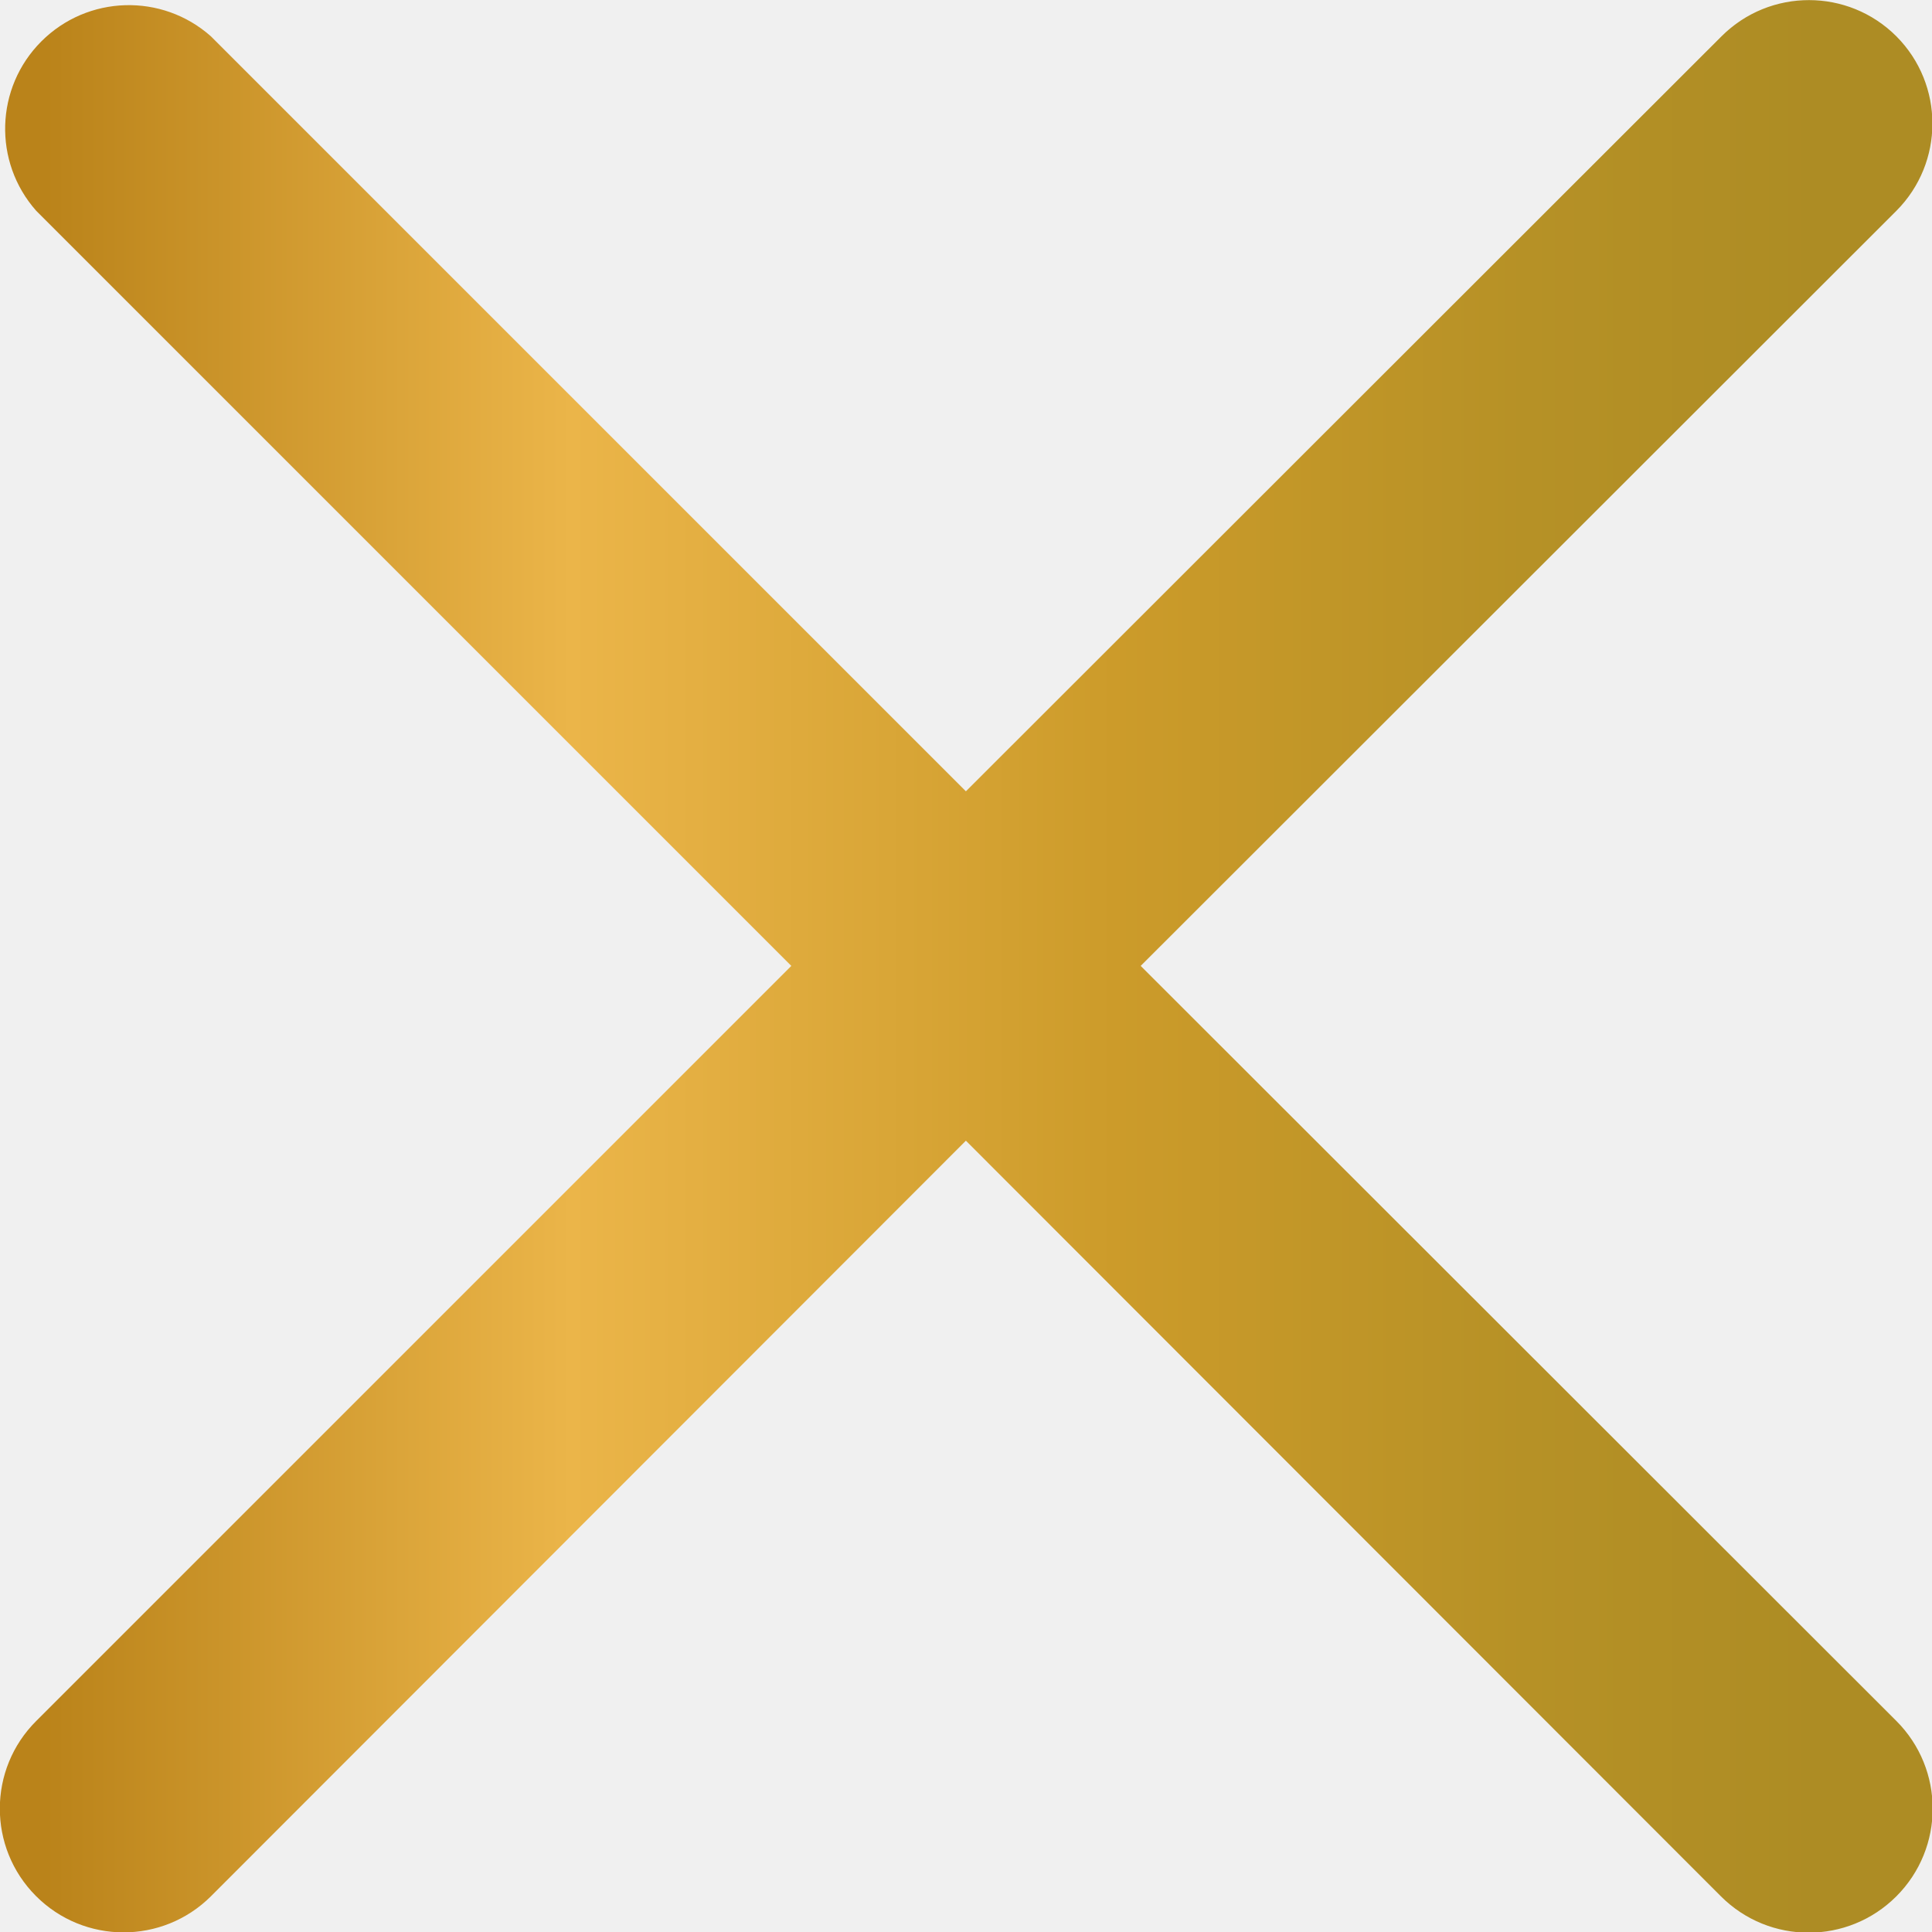
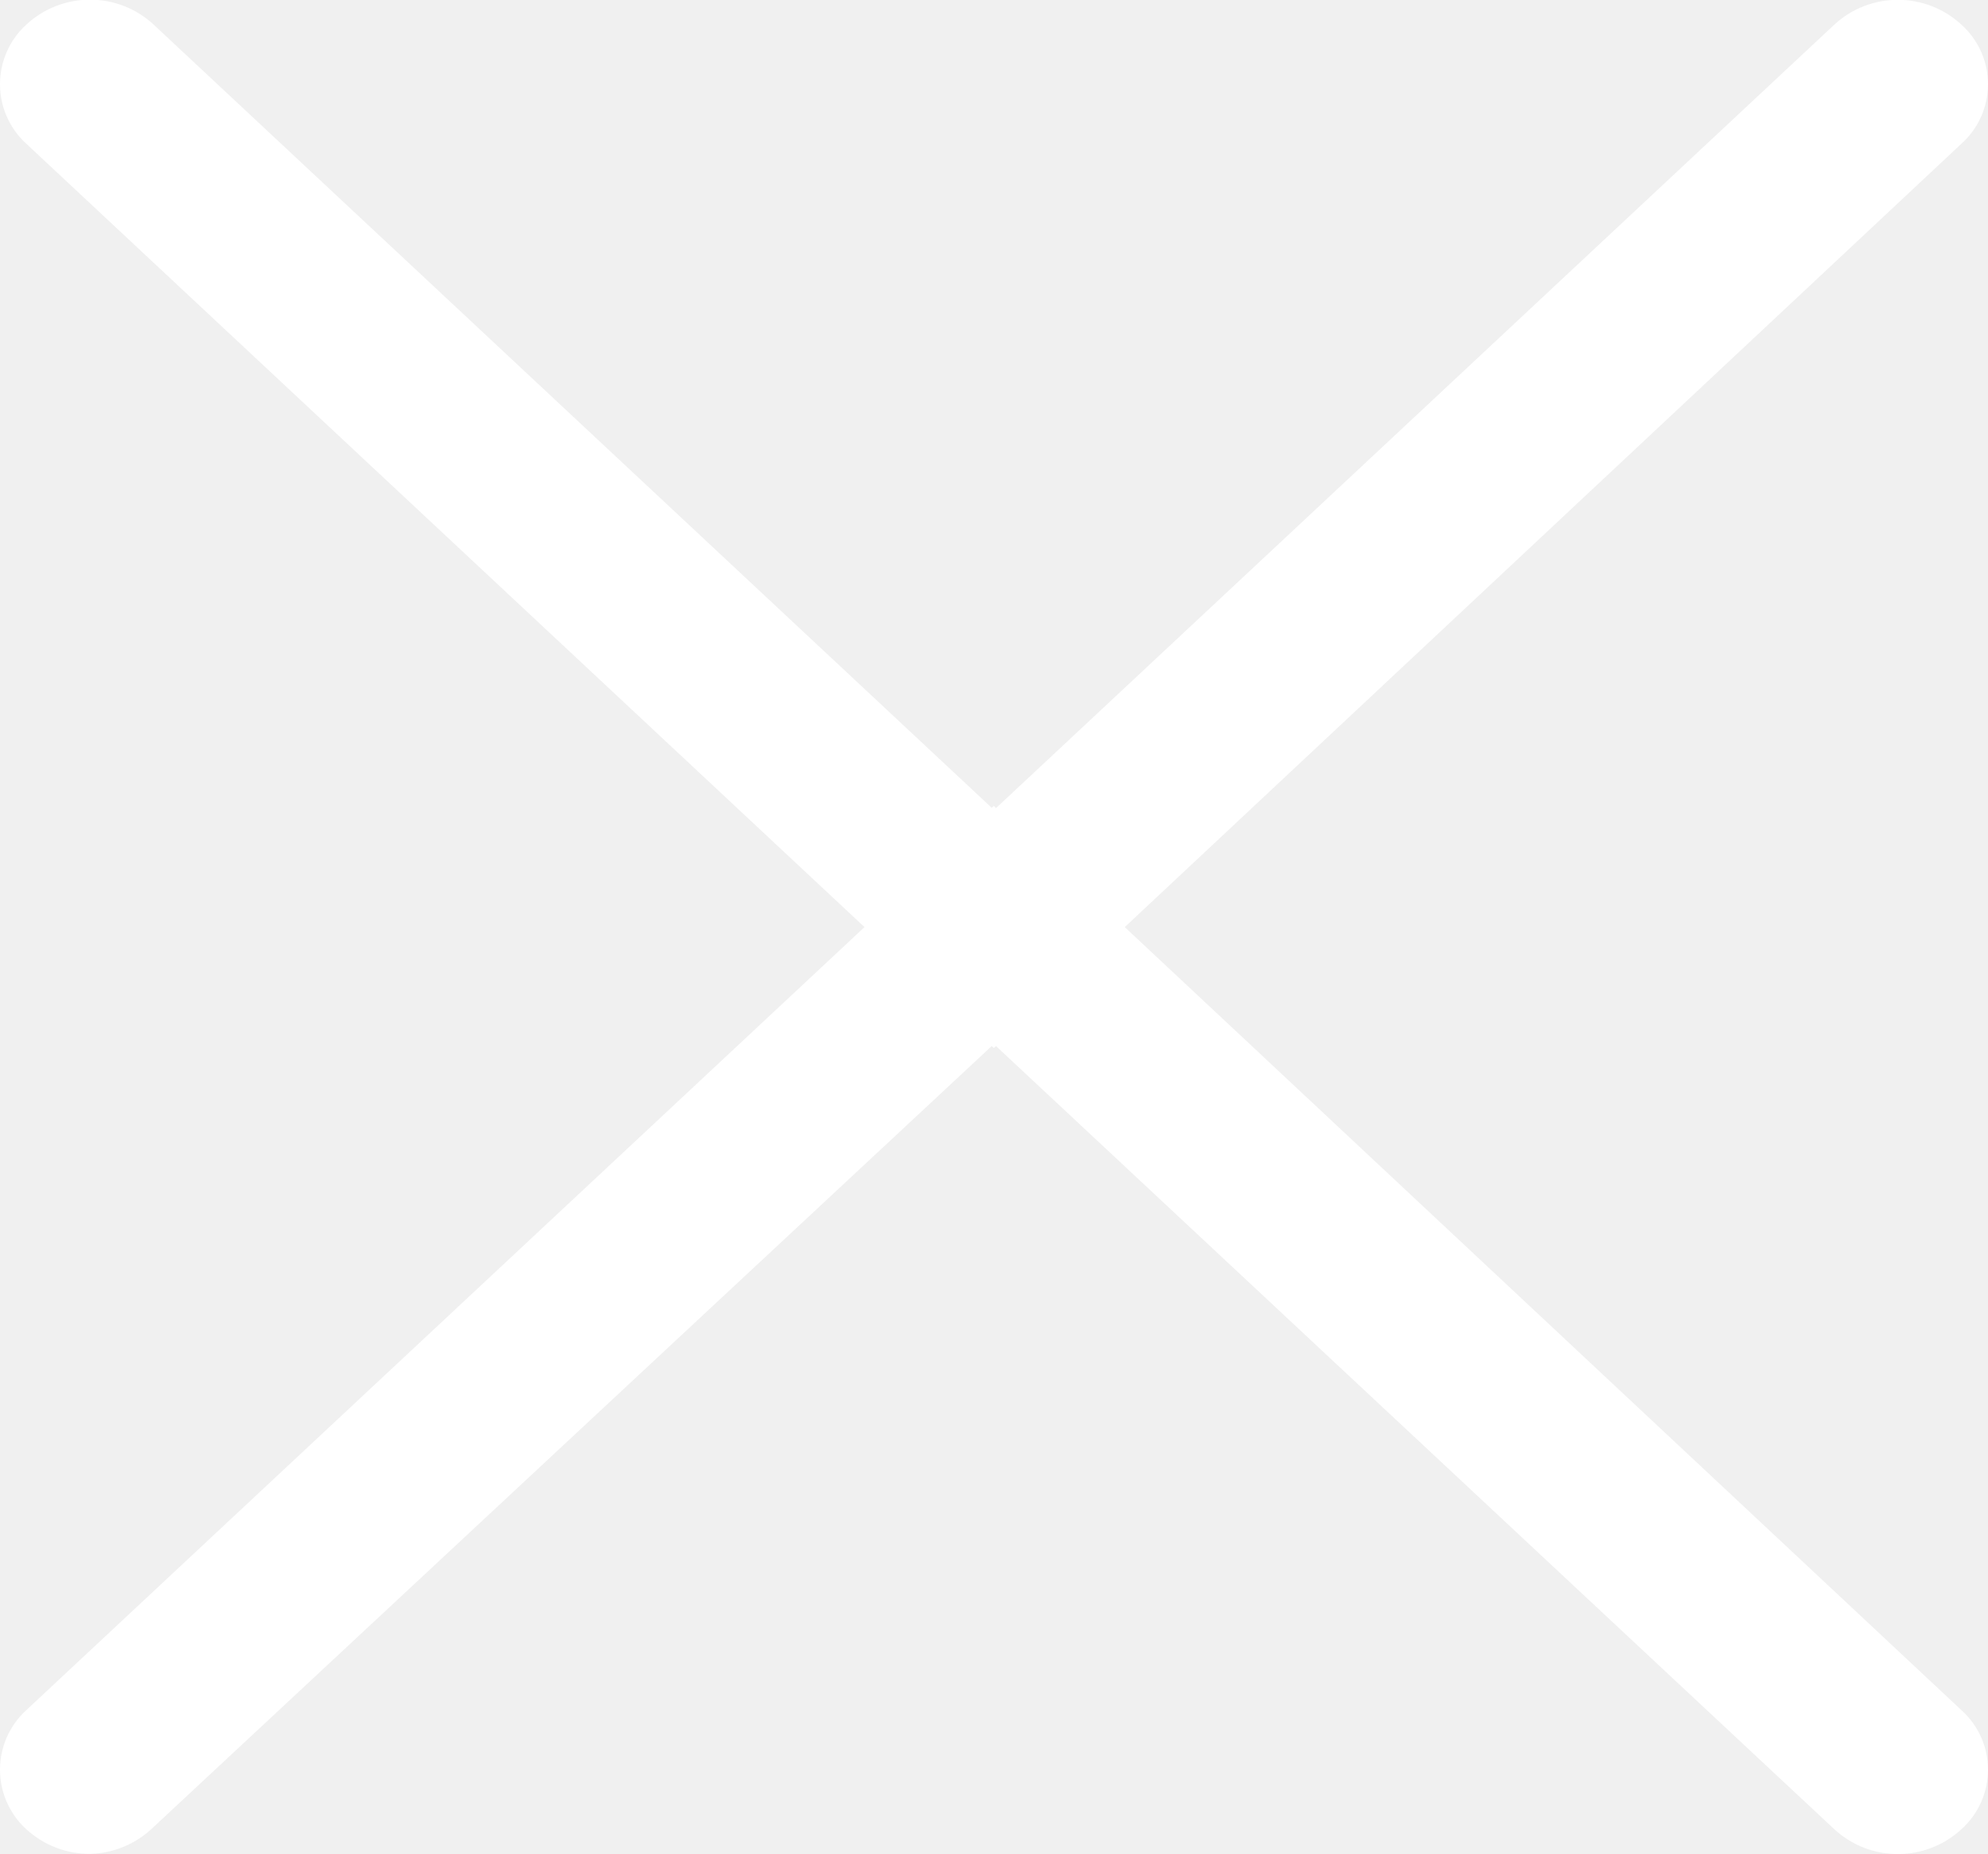
- <svg xmlns="http://www.w3.org/2000/svg" viewBox="0 0 93.73 93.73">
-   <defs>
-     <linearGradient id="ad78864a-67d9-4f26-91dc-b49479ded291" x1="-1971.32" y1="1976.75" x2="-1970.32" y2="1976.75" gradientTransform="matrix(93.73, 0, 0, -93.73, 184766.55, 185322.49)" gradientUnits="userSpaceOnUse">
-       <stop offset="0" stop-color="#ba831a" />
-       <stop offset="0.09" stop-color="#ba831a" />
-       <stop offset="0.36" stop-color="#ebb549" />
-       <stop offset="0.64" stop-color="#cc9b2a" />
-       <stop offset="0.85" stop-color="#b69126" />
-       <stop offset="1" stop-color="#ad8c24" />
-     </linearGradient>
-   </defs>
-   <g id="f547135f-8062-4651-b5ec-f0c97e0b1271" data-name="Layer 2">
-     <g id="e7a8f351-e833-4419-b131-9390b247a6fb" data-name="Layer 1">
-       <path d="M92,1.76a6,6,0,0,0-8.48,0L46.86,38.39,10.23,1.76a6,6,0,0,0-8.47,8.47L38.39,46.86,1.76,83.49A6,6,0,1,0,10.23,92L46.86,55.34,83.49,92A6,6,0,0,0,92,83.49L55.34,46.86,92,10.23A6,6,0,0,0,92,1.76Z" style="fill:url(#ad78864a-67d9-4f26-91dc-b49479ded291)" />
+ <svg xmlns="http://www.w3.org/2000/svg" viewBox="0 0 63.63 59.35">
+   <g id="bda3abb6-bd04-40d2-b8bd-7adc6e3813c6" data-name="Layer 2">
+     <g id="bcf8a781-6523-4bbf-813d-bfe58f7d576d" data-name="Layer 1">
+       <path d="M62.78,54.75,36,29.68,62.78,4.6a2.56,2.56,0,0,0,0-3.81,3,3,0,0,0-4.07,0L31.88,25.87l-.07-.07-.07.06L4.92.79A3,3,0,0,0,.84.79a2.58,2.58,0,0,0,0,3.81L27.67,29.68.84,54.75a2.58,2.58,0,0,0,0,3.81,3,3,0,0,0,2,.79,3,3,0,0,0,2-.79L31.74,33.49l.07.06.07-.06L58.71,58.56a3,3,0,0,0,4.07,0A2.56,2.56,0,0,0,62.78,54.75Z" style="fill:#fff" />
    </g>
  </g>
</svg>
